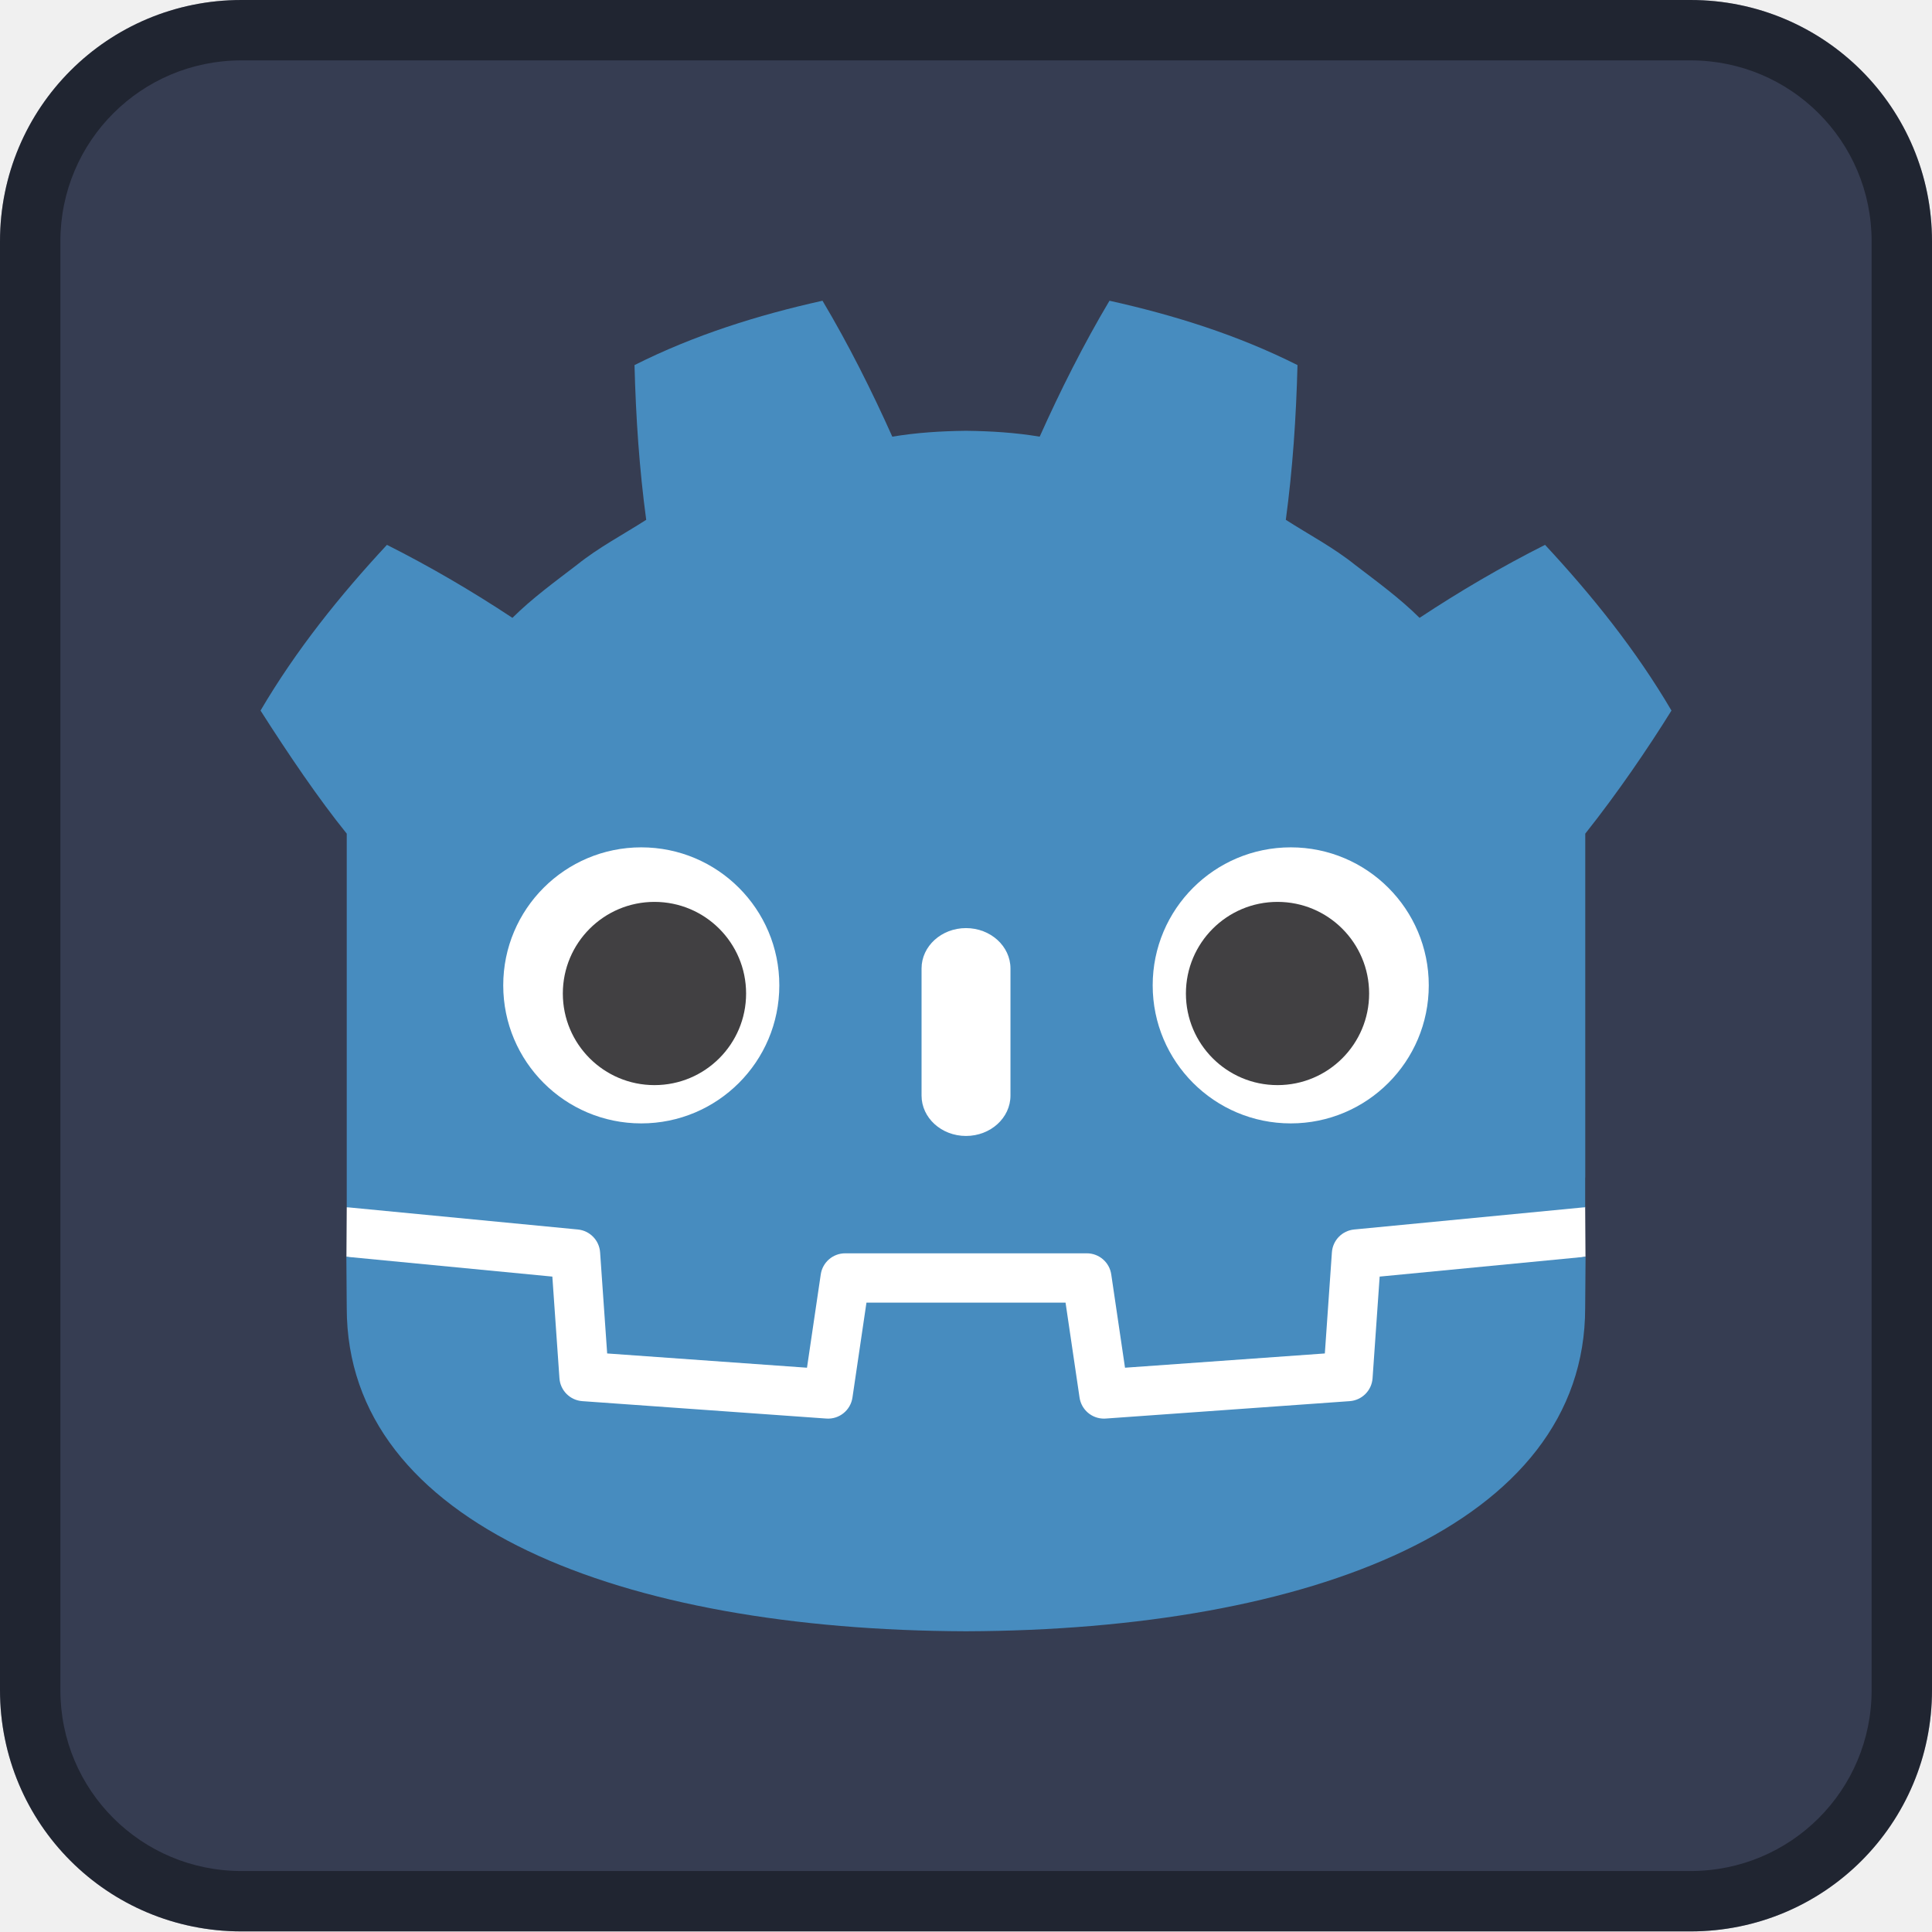
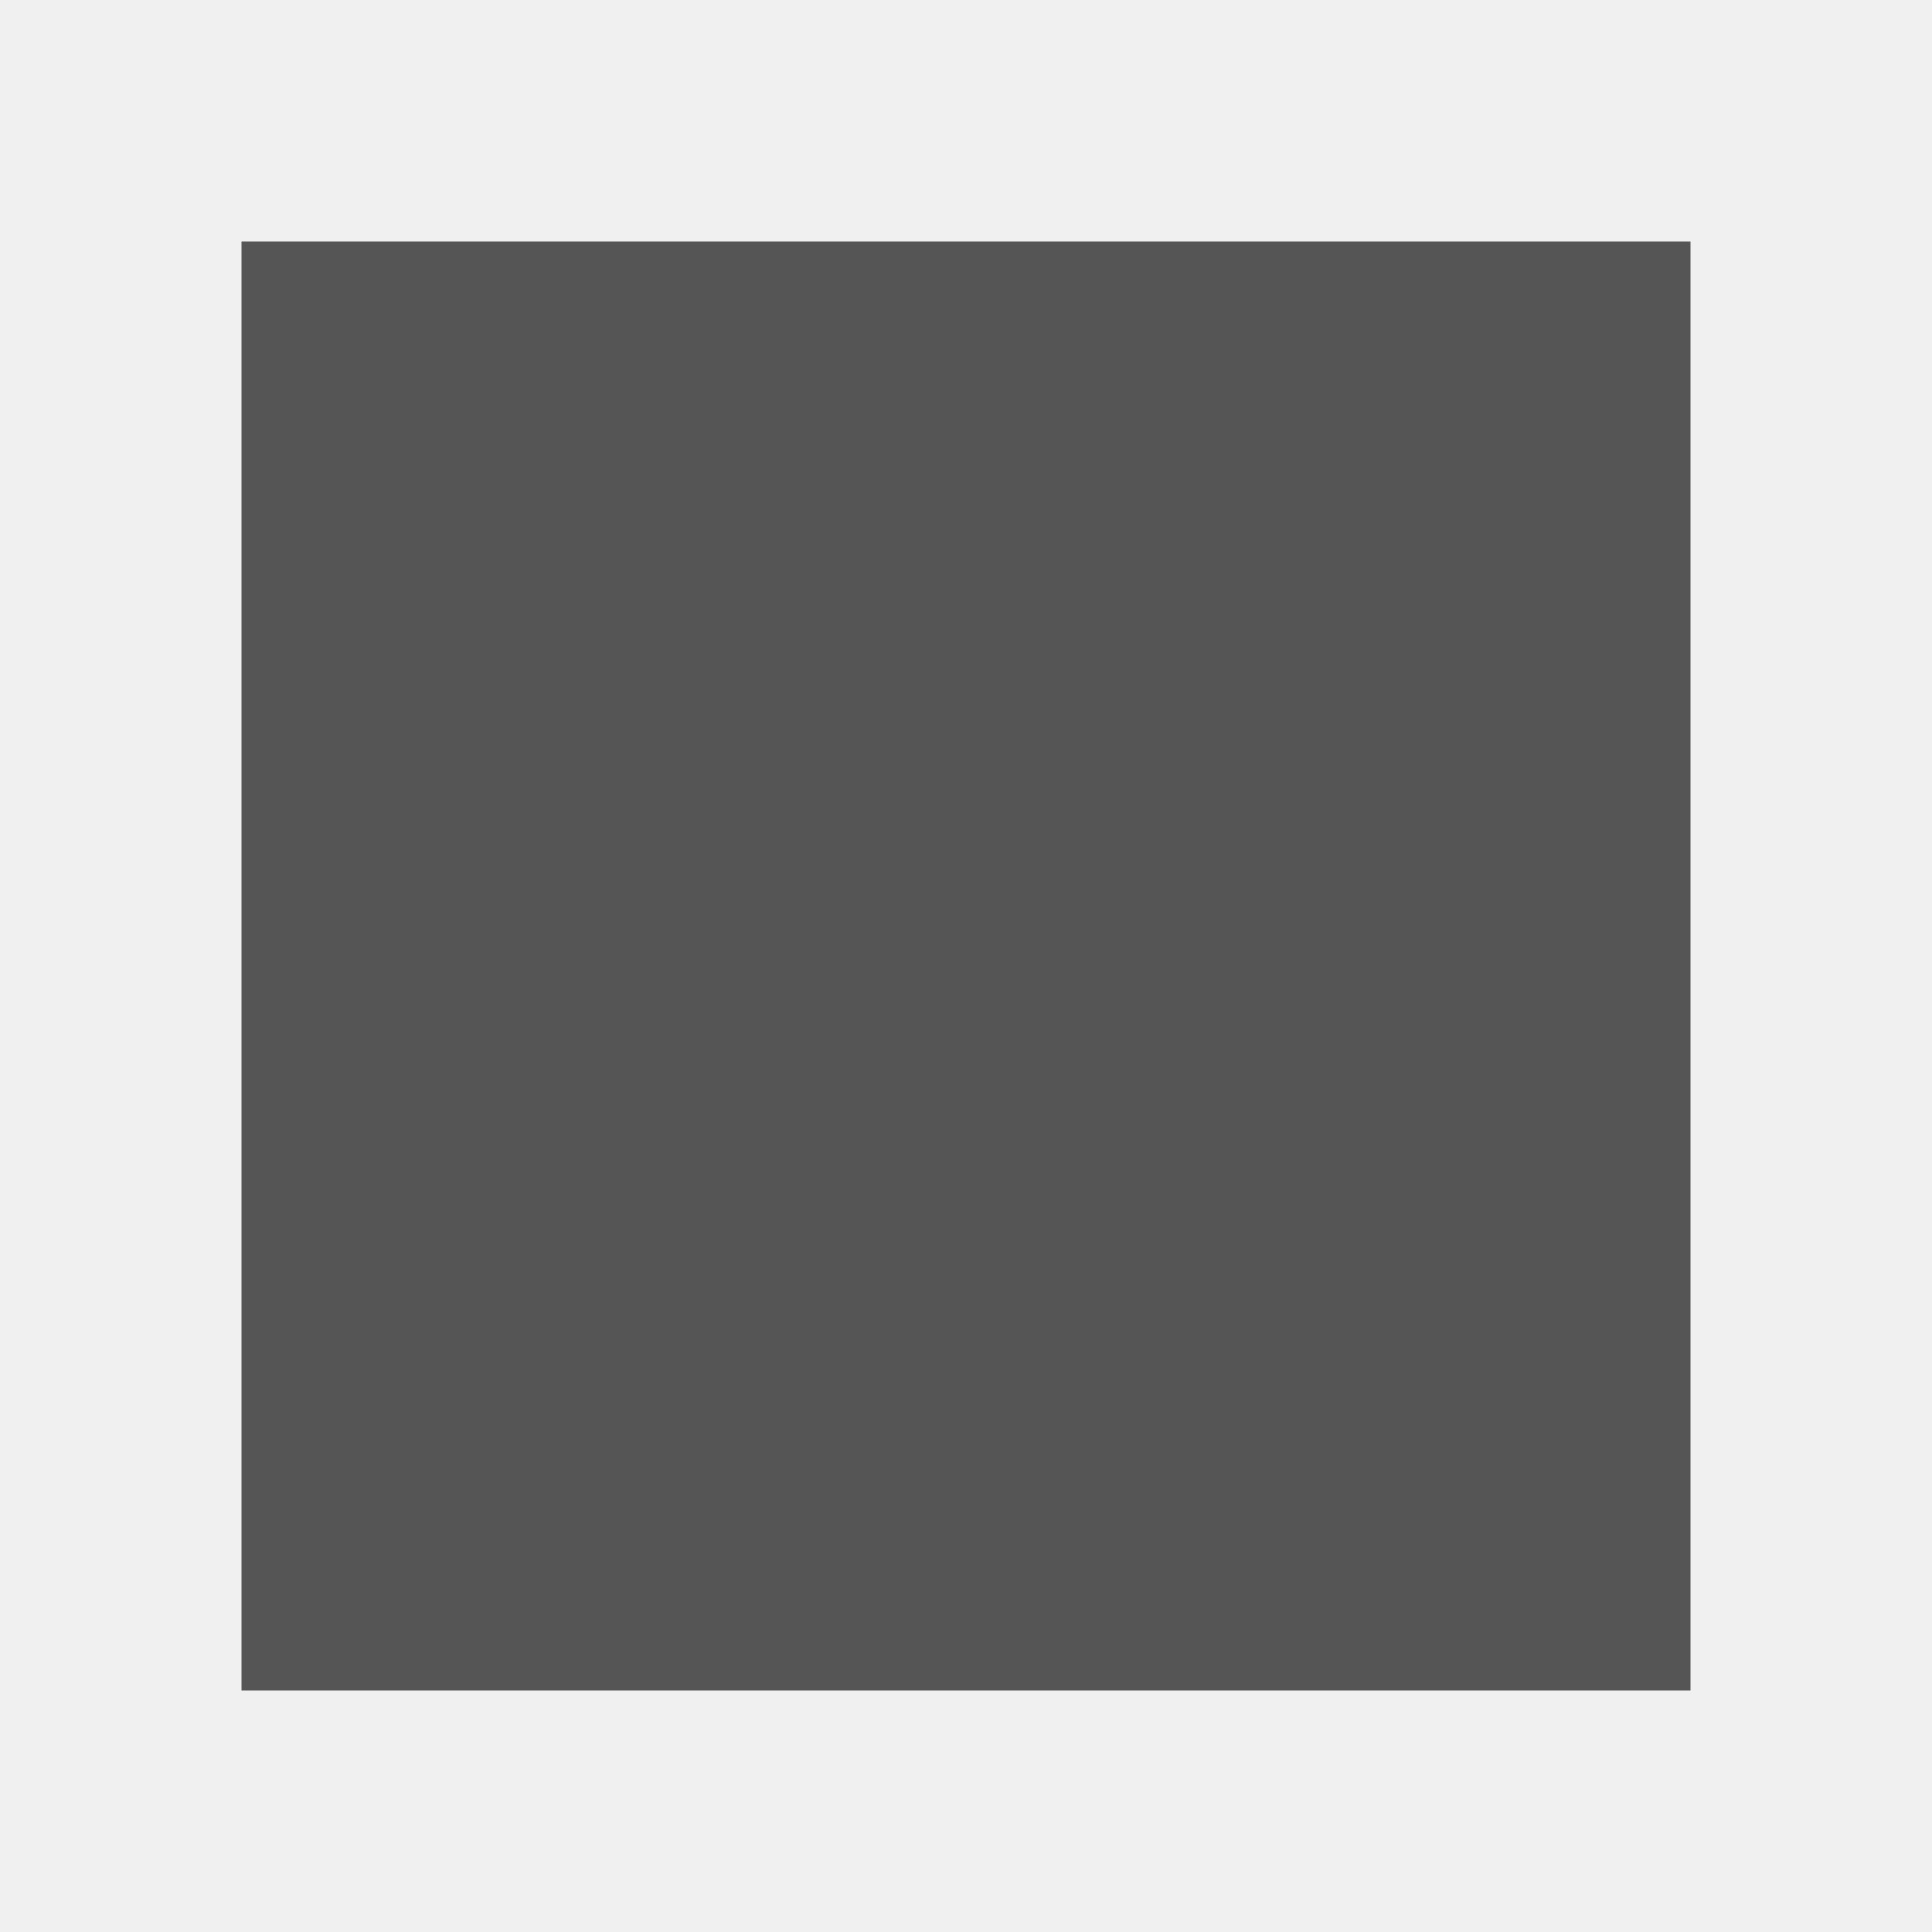
- <svg xmlns="http://www.w3.org/2000/svg" height="128" width="128">
-   <g transform="translate(32 32)">
-     <path d="m-16-32c-8.86 0-16 7.13-16 15.99v95.98c0 8.86 7.13 15.99 16 15.99h96c8.86 0 16-7.13 16-15.99v-95.98c0-8.85-7.14-15.99-16-15.99z" fill="#363d52" />
-     <path d="m-16-32c-8.86 0-16 7.13-16 15.99v95.98c0 8.86 7.13 15.99 16 15.99h96c8.86 0 16-7.13 16-15.99v-95.98c0-8.85-7.14-15.99-16-15.99zm0 4h96c6.64 0 12 5.35 12 11.99v95.98c0 6.64-5.35 11.99-12 11.99h-96c-6.64 0-12-5.35-12-11.99v-95.98c0-6.64 5.36-11.99 12-11.99z" fill-opacity=".4" />
-   </g>
-   <g stroke-width="9.927" transform="matrix(.1007308 0 0 .1007308 12.42592 2.256365)">
-     <path d="m0 0s-.325 1.994-.515 1.976l-36.182-3.491c-2.879-.278-5.115-2.574-5.317-5.459l-.994-14.247-27.992-1.997-1.904 12.912c-.424 2.872-2.932 5.037-5.835 5.037h-38.188c-2.902 0-5.41-2.165-5.834-5.037l-1.905-12.912-27.992 1.997-.994 14.247c-.202 2.886-2.438 5.182-5.317 5.46l-36.2 3.49c-.187.018-.324-1.978-.511-1.978l-.049-7.83 30.658-4.944 1.004-14.374c.203-2.91 2.551-5.263 5.463-5.472l38.551-2.75c.146-.01.29-.016.434-.016 2.897 0 5.401 2.166 5.825 5.038l1.959 13.286h28.005l1.959-13.286c.423-2.871 2.93-5.037 5.831-5.037.142 0 .284.005.423.015l38.556 2.75c2.911.209 5.26 2.562 5.463 5.472l1.003 14.374 30.645 4.966z" fill="#fff" transform="matrix(4.162611 0 0 -4.162611 919.2406 771.6719)" />
-     <path d="m0 0v-47.514-6.035-5.492c.108-.001.216-.005.323-.015l36.196-3.49c1.896-.183 3.382-1.709 3.514-3.609l1.116-15.978 31.574-2.253 2.175 14.747c.282 1.912 1.922 3.329 3.856 3.329h38.188c1.933 0 3.573-1.417 3.855-3.329l2.175-14.747 31.575 2.253 1.115 15.978c.133 1.9 1.618 3.425 3.514 3.609l36.182 3.49c.107.01.214.014.322.015v4.711l.015.005v54.325c5.097 6.416 9.923 13.494 13.621 19.449-5.651 9.62-12.575 18.217-19.976 26.182-6.864-3.455-13.531-7.369-19.828-11.534-3.151 3.132-6.7 5.694-10.186 8.372-3.425 2.751-7.285 4.768-10.946 7.118 1.09 8.117 1.629 16.108 1.846 24.448-9.446 4.754-19.519 7.906-29.708 10.17-4.068-6.837-7.788-14.241-11.028-21.479-3.842.642-7.702.88-11.567.926v.006c-.027 0-.052-.006-.075-.006-.024 0-.049.006-.073.006v-.006c-3.872-.046-7.729-.284-11.572-.926-3.238 7.238-6.956 14.642-11.03 21.479-10.184-2.264-20.258-5.416-29.703-10.17.216-8.34.755-16.331 1.848-24.448-3.668-2.35-7.523-4.367-10.949-7.118-3.481-2.678-7.036-5.24-10.188-8.372-6.297 4.165-12.962 8.079-19.828 11.534-7.401-7.965-14.321-16.562-19.974-26.182 4.443-6.974 9.208-13.983 13.621-19.449z" fill="#478cbf" transform="matrix(4.162611 0 0 -4.162611 104.6989 525.907)" />
-     <path d="m0 0-1.121-16.063c-.135-1.936-1.675-3.477-3.611-3.616l-38.555-2.751c-.094-.007-.188-.01-.281-.01-1.916 0-3.569 1.406-3.852 3.33l-2.211 14.994h-31.459l-2.211-14.994c-.297-2.018-2.101-3.469-4.133-3.32l-38.555 2.751c-1.936.139-3.476 1.68-3.611 3.616l-1.121 16.063-32.547 3.138c.015-3.498.06-7.33.06-8.093 0-34.374 43.605-50.896 97.781-51.086h.066.067c54.176.19 97.766 16.712 97.766 51.086 0 .777.047 4.593.063 8.093z" fill="#478cbf" transform="matrix(4.162611 0 0 -4.162611 784.0714 817.2428)" />
-     <path d="m0 0c0-12.052-9.765-21.815-21.813-21.815-12.042 0-21.81 9.763-21.81 21.815 0 12.044 9.768 21.802 21.81 21.802 12.048 0 21.813-9.758 21.813-21.802" fill="#fff" transform="matrix(4.162611 0 0 -4.162611 389.2148 625.671)" />
-     <path d="m0 0c0-7.994-6.479-14.473-14.479-14.473-7.996 0-14.479 6.479-14.479 14.473s6.483 14.479 14.479 14.479c8 0 14.479-6.485 14.479-14.479" fill="#414042" transform="matrix(4.162611 0 0 -4.162611 367.3669 631.0568)" />
-     <path d="m0 0c-3.878 0-7.021 2.858-7.021 6.381v20.081c0 3.52 3.143 6.381 7.021 6.381s7.028-2.861 7.028-6.381v-20.081c0-3.523-3.15-6.381-7.028-6.381" fill="#fff" transform="matrix(4.162611 0 0 -4.162611 511.9934 724.7395)" />
-     <path d="m0 0c0-12.052 9.765-21.815 21.815-21.815 12.041 0 21.808 9.763 21.808 21.815 0 12.044-9.767 21.802-21.808 21.802-12.05 0-21.815-9.758-21.815-21.802" fill="#fff" transform="matrix(4.162611 0 0 -4.162611 634.7871 625.671)" />
-     <path d="m0 0c0-7.994 6.477-14.473 14.471-14.473 8.002 0 14.479 6.479 14.479 14.473s-6.477 14.479-14.479 14.479c-7.994 0-14.471-6.485-14.471-14.479" fill="#414042" transform="matrix(4.162611 0 0 -4.162611 656.6406 631.0568)" />
-   </g>
+ <svg xmlns="http://www.w3.org/2000/svg" width="100px" height="100px" viewBox="0 0 100 100" version="1.1" id="svg4">
+   <defs id="defs8" />
+   <rect style="fill: #555555; paint-order: stroke;" x="12.5" width="75" height="75" y="12.5" id="rect2" />
</svg>
